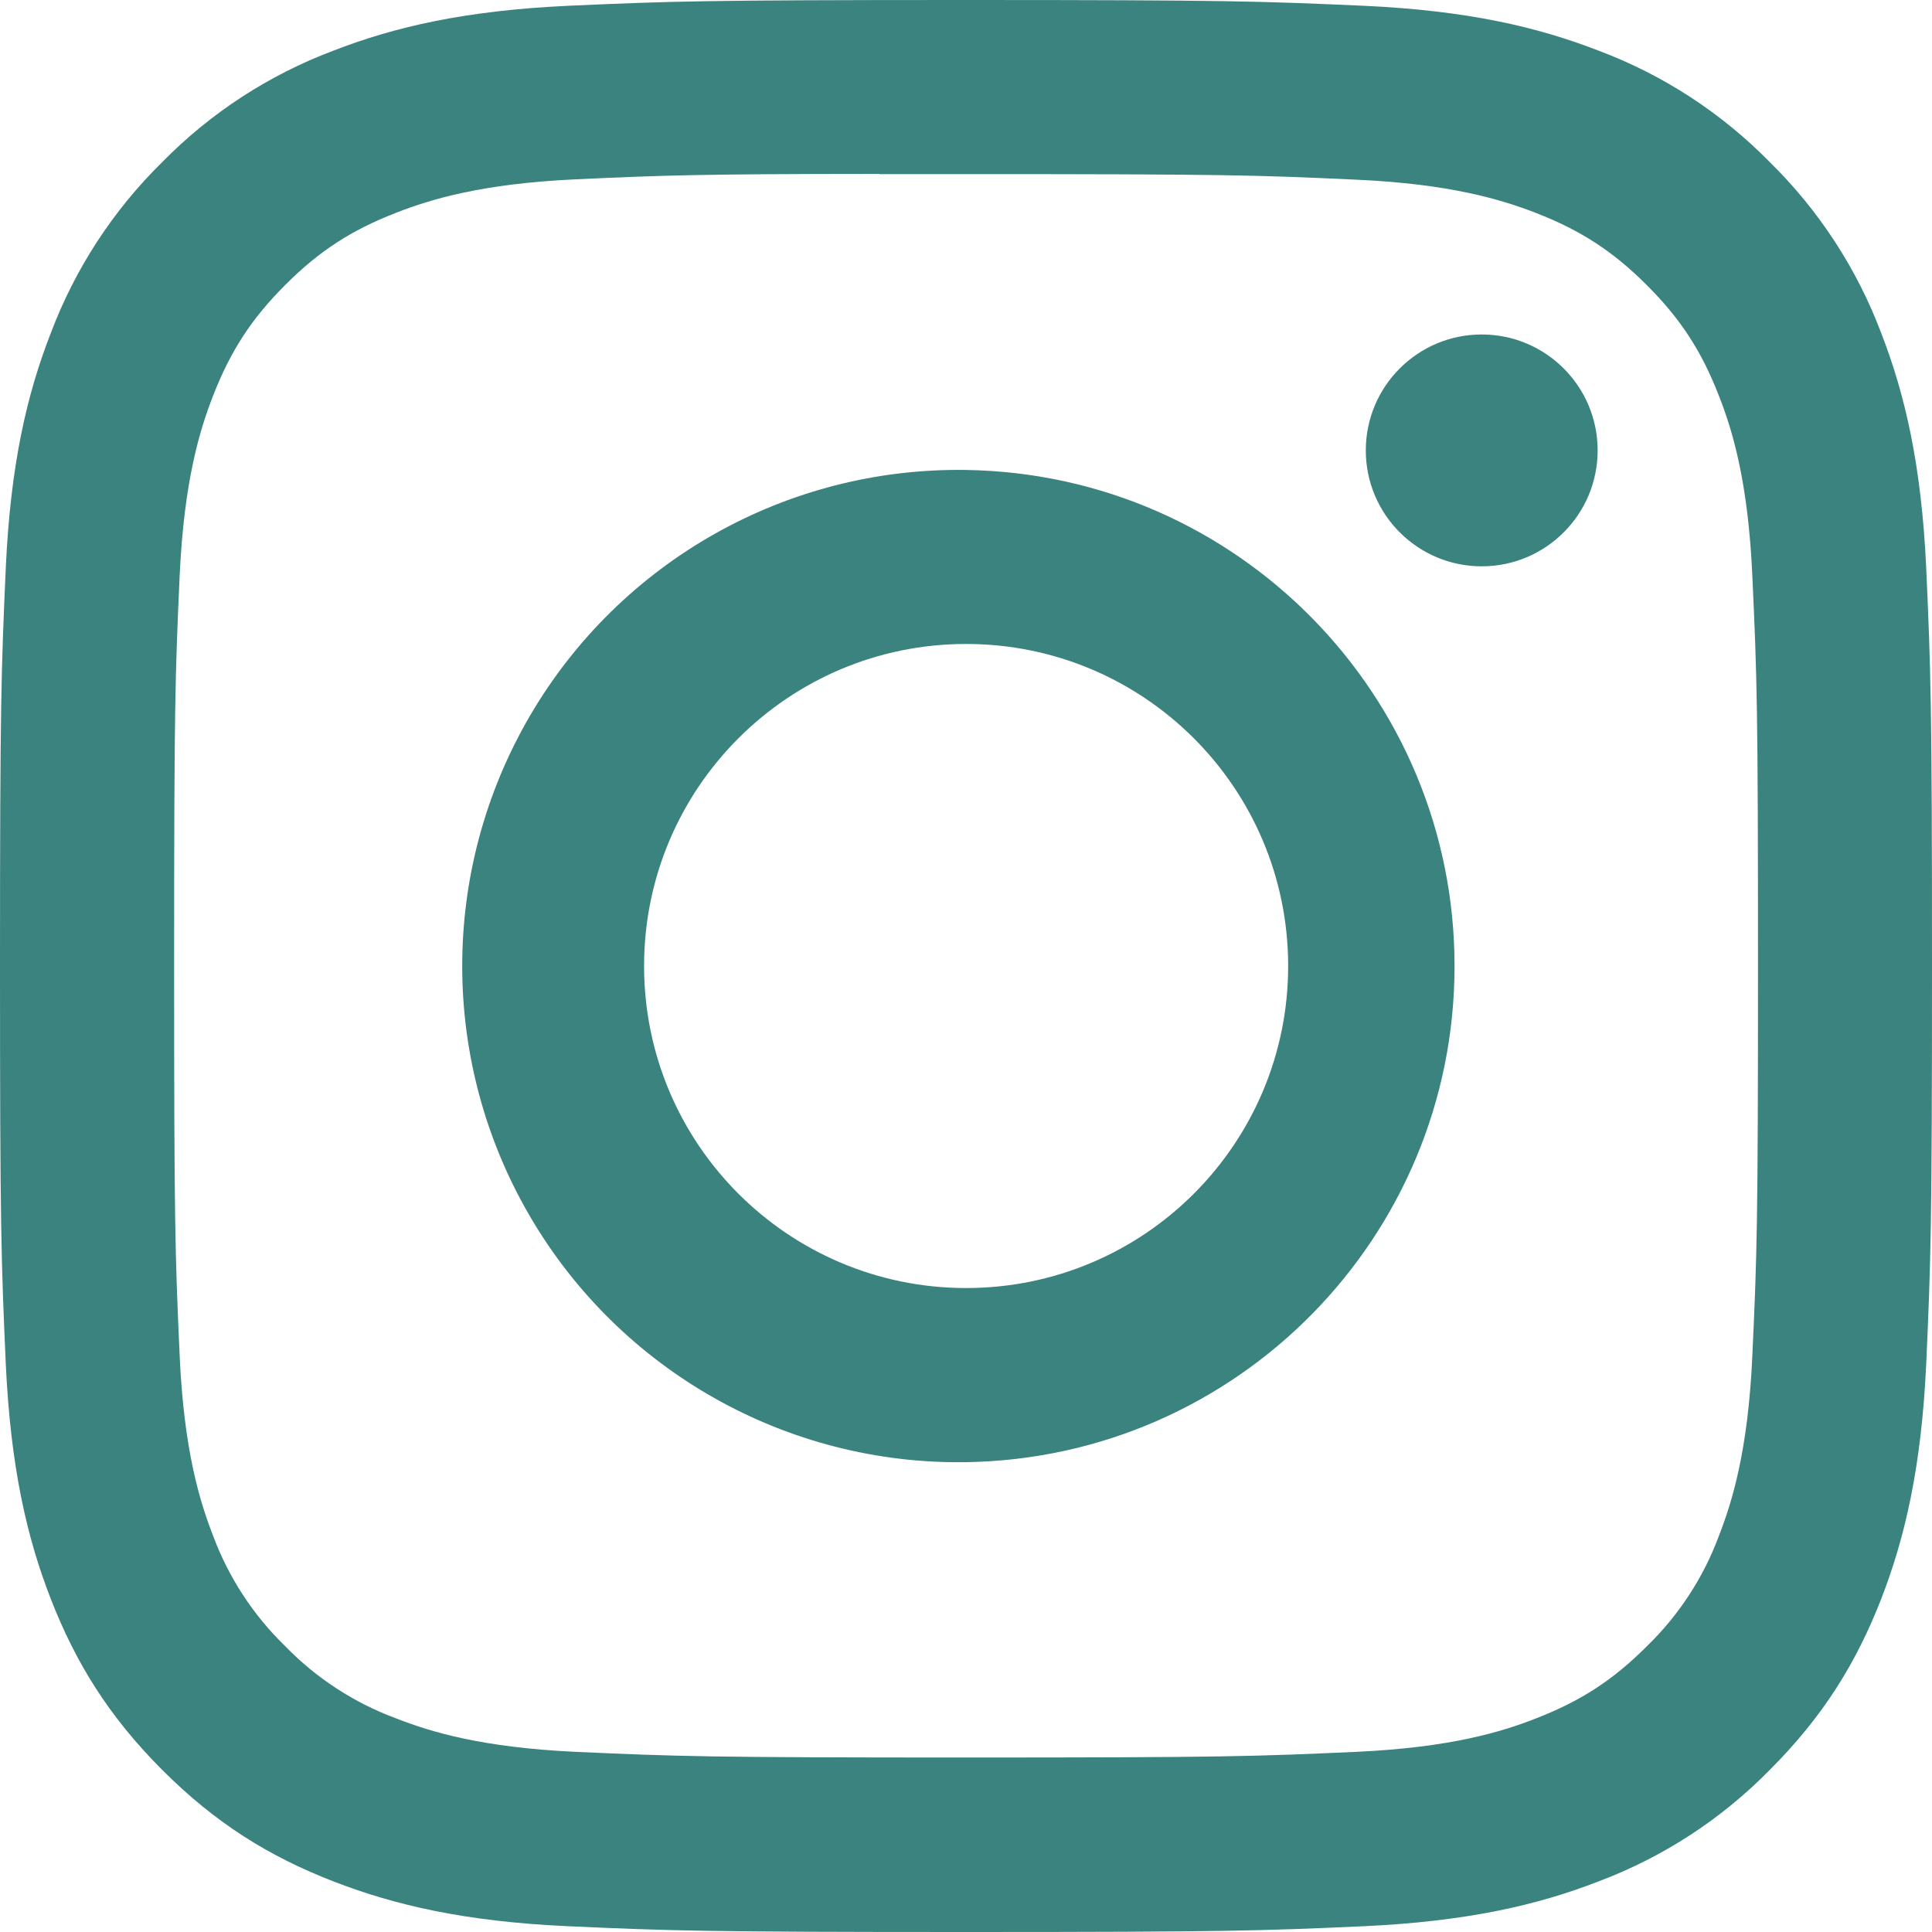
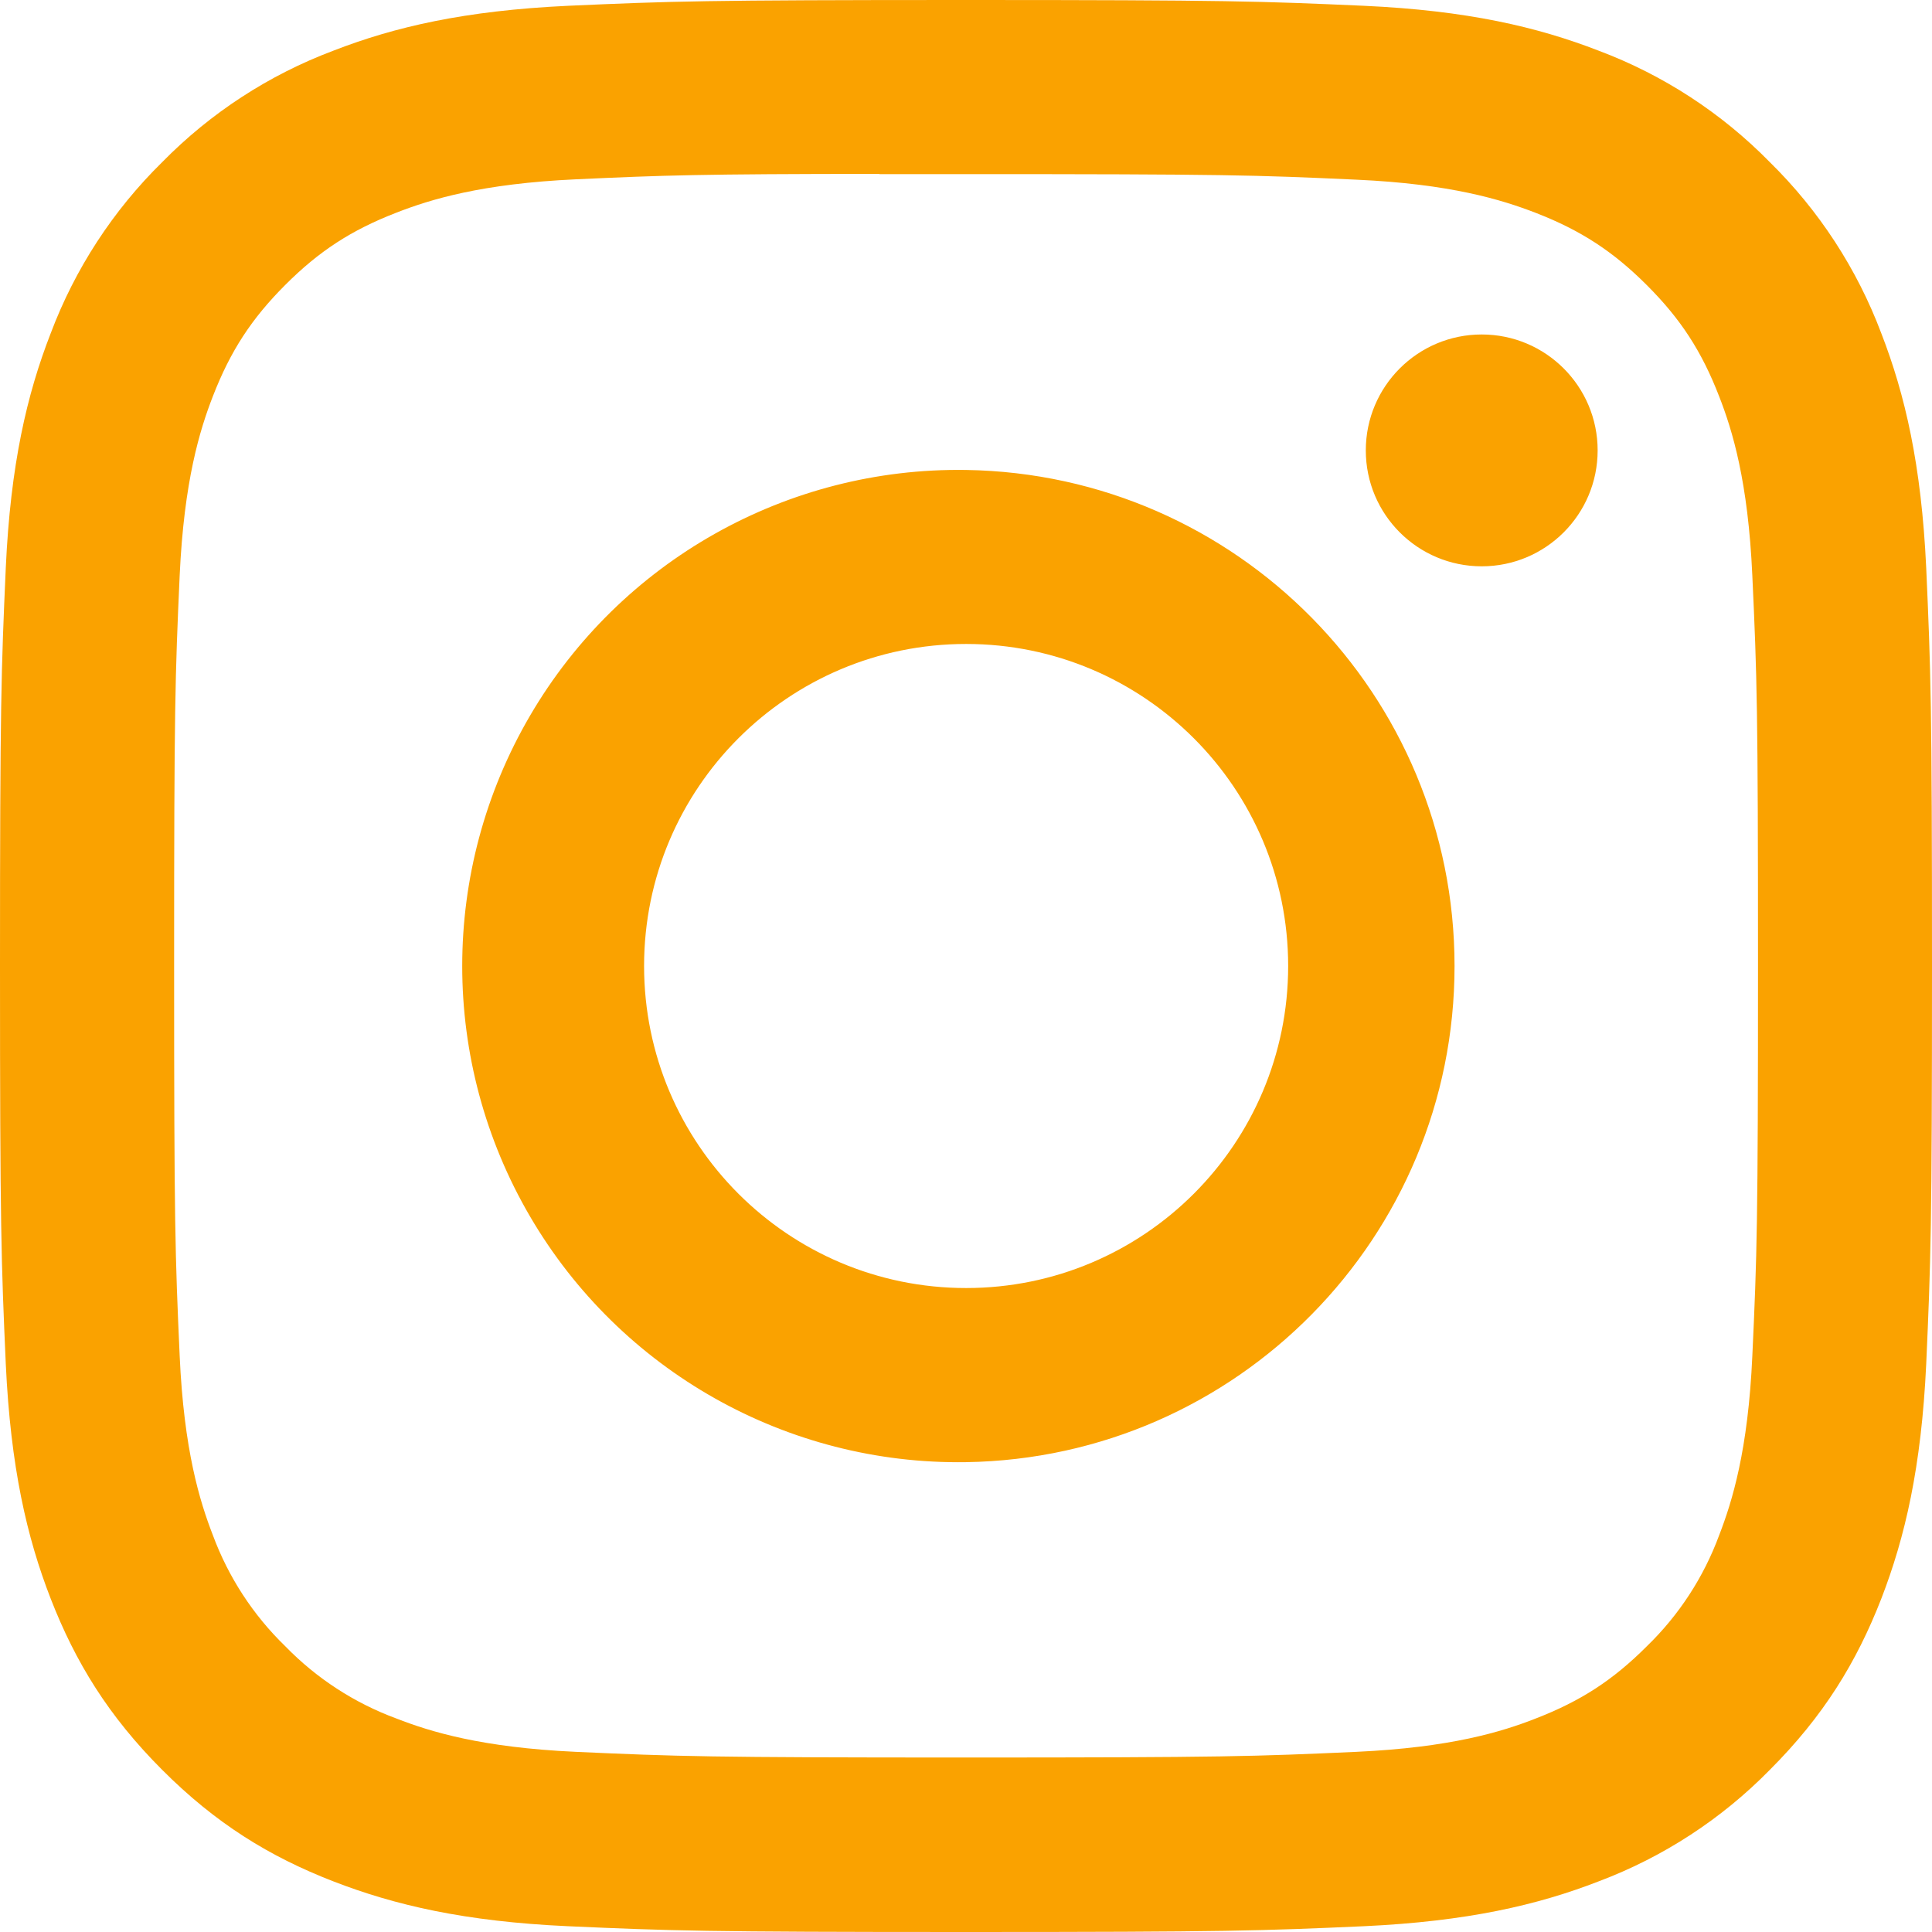
- <svg xmlns="http://www.w3.org/2000/svg" width="16" height="16" fill="#3a837e" class="bi bi-instagram" viewBox="0 0 16 16">
+ <svg xmlns="http://www.w3.org/2000/svg" width="16" height="16" fill="#FAA200" class="bi bi-instagram" viewBox="0 0 16 16">
  <path d="M8 0C5.829 0 5.556.01 4.703.048 3.85.088 3.269.222 2.76.42a3.917 3.917 0 0 0-1.417.923A3.927 3.927 0 0 0 .42 2.76C.222 3.268.087 3.85.048 4.7.01 5.555 0 5.827 0 8.001c0 2.172.01 2.444.048 3.297.04.852.174 1.433.372 1.942.205.526.478.972.923 1.417.444.445.89.719 1.416.923.51.198 1.09.333 1.942.372C5.555 15.99 5.827 16 8 16s2.444-.01 3.298-.048c.851-.04 1.434-.174 1.943-.372a3.916 3.916 0 0 0 1.416-.923c.445-.445.718-.891.923-1.417.197-.509.332-1.09.372-1.942C15.99 10.445 16 10.173 16 8s-.01-2.445-.048-3.299c-.04-.851-.175-1.433-.372-1.941a3.926 3.926 0 0 0-.923-1.417A3.911 3.911 0 0 0 13.24.42c-.51-.198-1.092-.333-1.943-.372C10.443.01 10.172 0 7.998 0h.003zm-.717 1.442h.718c2.136 0 2.389.007 3.232.046.78.035 1.204.166 1.486.275.373.145.64.319.92.599.28.28.453.546.598.92.11.281.24.705.275 1.485.039.843.047 1.096.047 3.231s-.008 2.389-.047 3.232c-.035.78-.166 1.203-.275 1.485a2.47 2.47 0 0 1-.599.919c-.28.28-.546.453-.92.598-.28.11-.704.24-1.485.276-.843.038-1.096.047-3.232.047s-2.39-.009-3.233-.047c-.78-.036-1.203-.166-1.485-.276a2.478 2.478 0 0 1-.92-.598 2.48 2.48 0 0 1-.6-.92c-.109-.281-.24-.705-.275-1.485-.038-.843-.046-1.096-.046-3.233 0-2.136.008-2.388.046-3.231.036-.78.166-1.204.276-1.486.145-.373.319-.64.599-.92.28-.28.546-.453.92-.598.282-.11.705-.24 1.485-.276.738-.034 1.024-.044 2.515-.045v.002zm4.988 1.328a.96.96 0 1 0 0 1.92.96.96 0 0 0 0-1.92zm-4.27 1.122a4.109 4.109 0 1 0 0 8.217 4.109 4.109 0 0 0 0-8.217zm0 1.441a2.667 2.667 0 1 1 0 5.334 2.667 2.667 0 0 1 0-5.334z" />
</svg>
